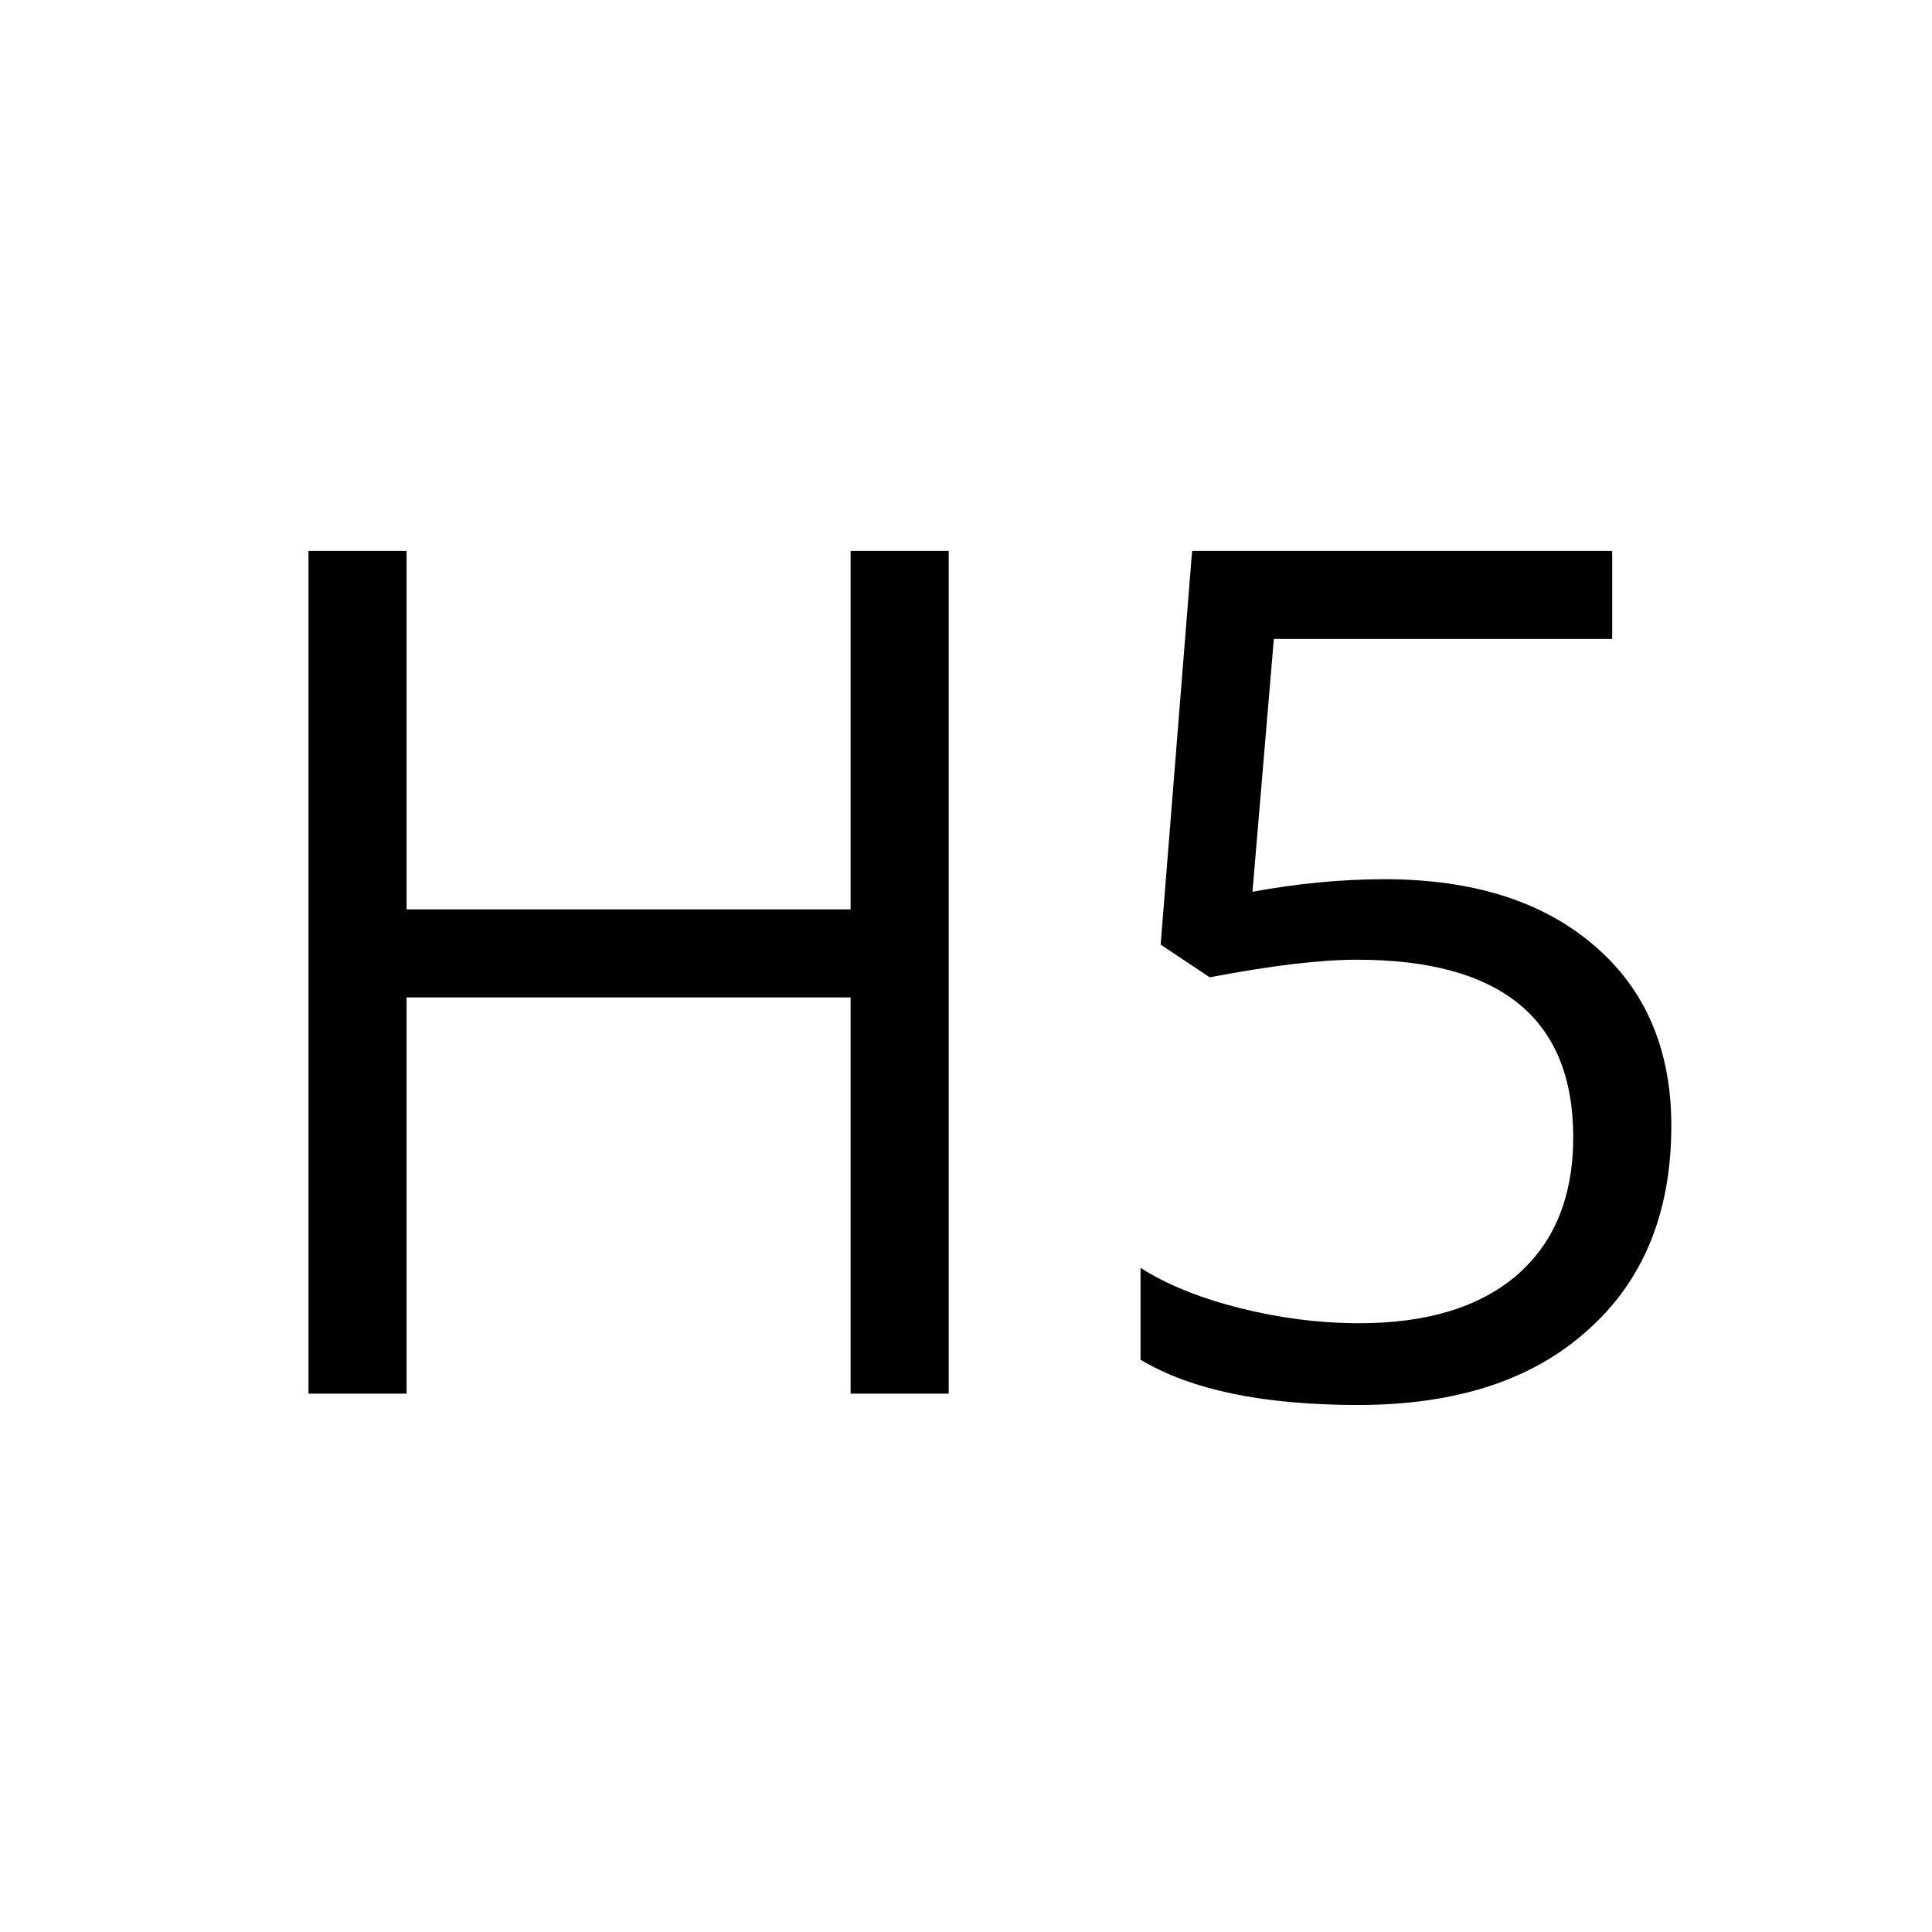
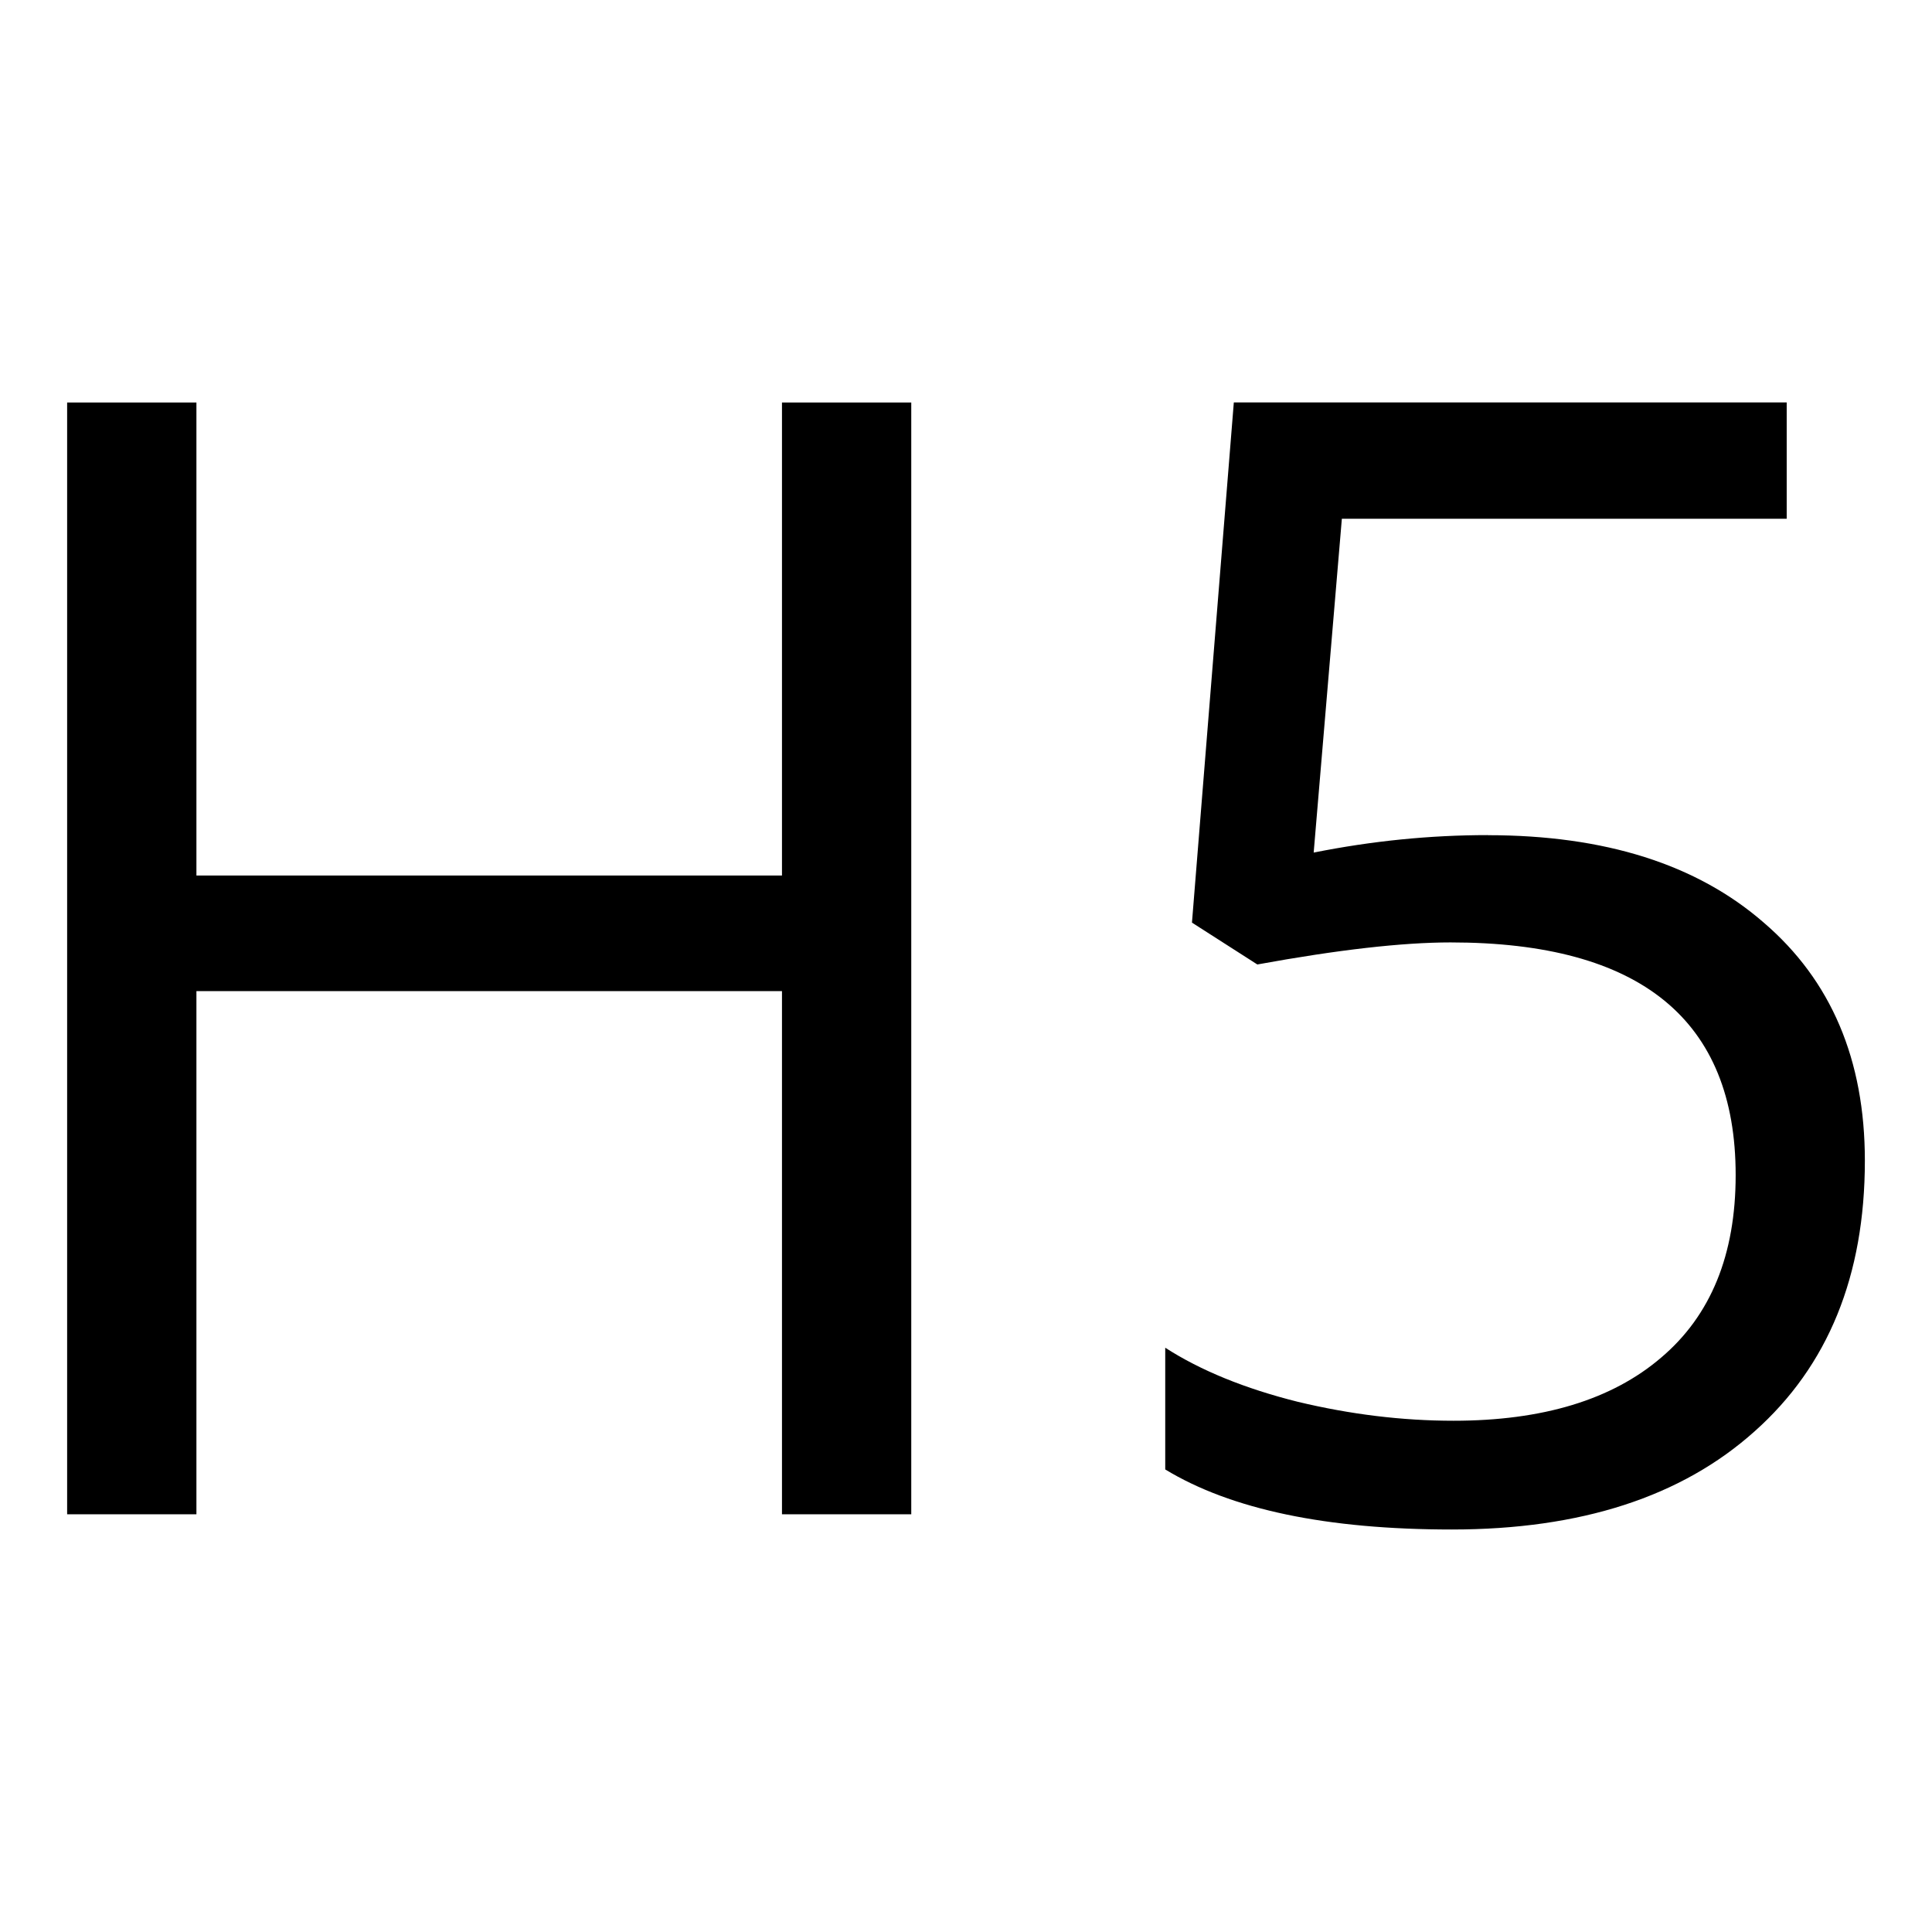
- <svg xmlns="http://www.w3.org/2000/svg" viewBox="0 0 24 24" version="1.1" id="svg6">
-   <defs id="defs10" />
-   <text xml:space="preserve" style="font-style:normal;font-variant:normal;font-weight:normal;font-stretch:normal;font-size:80px;line-height:1.25;font-family:'Open Sans';-inkscape-font-specification:'Open Sans';font-variant-ligatures:normal;font-variant-caps:normal;font-variant-numeric:normal;font-feature-settings:normal;text-align:start;letter-spacing:0px;word-spacing:0px;writing-mode:lr-tb;text-anchor:start;fill:#000000;fill-opacity:1;stroke:none" x="2.393" y="17.313" id="text4524">
-     <tspan id="tspan4522" x="2.393" y="17.313" style="font-style:normal;font-variant:normal;font-weight:normal;font-stretch:normal;font-size:14.667px;font-family:'Open Sans';-inkscape-font-specification:'Open Sans'">H5</tspan>
-   </text>
+ <svg xmlns="http://www.w3.org/2000/svg" version="1.1" viewBox="0 0 24 24">
+   <g stroke-width="1.319" style="font-feature-settings:normal;font-variant-caps:normal;font-variant-ligatures:normal;font-variant-numeric:normal" aria-label="H5">
+     <path d="m11.32 18.811h-1.606v-6.499h-7.274v6.499h-1.606v-13.811h1.606v5.876h7.274v-5.876h1.606z" />
+     <path d="m18.481 10.375q2.182 0 3.429 1.086 1.256 1.077 1.256 2.957 0 2.144-1.37 3.363-1.36 1.219-3.76 1.219-2.333 0-3.561-0.746v-1.512q0.661 0.425 1.644 0.671 0.982 0.236 1.937 0.236 1.663 0 2.579-0.784 0.926-0.784 0.926-2.267 0-2.891-3.542-2.891-0.897 0-2.4 0.274l-0.812-0.52 0.52-6.462h6.868v1.445h-5.526l-0.35 4.147q1.086-0.217 2.163-0.217z" />
+   </g>
</svg>
